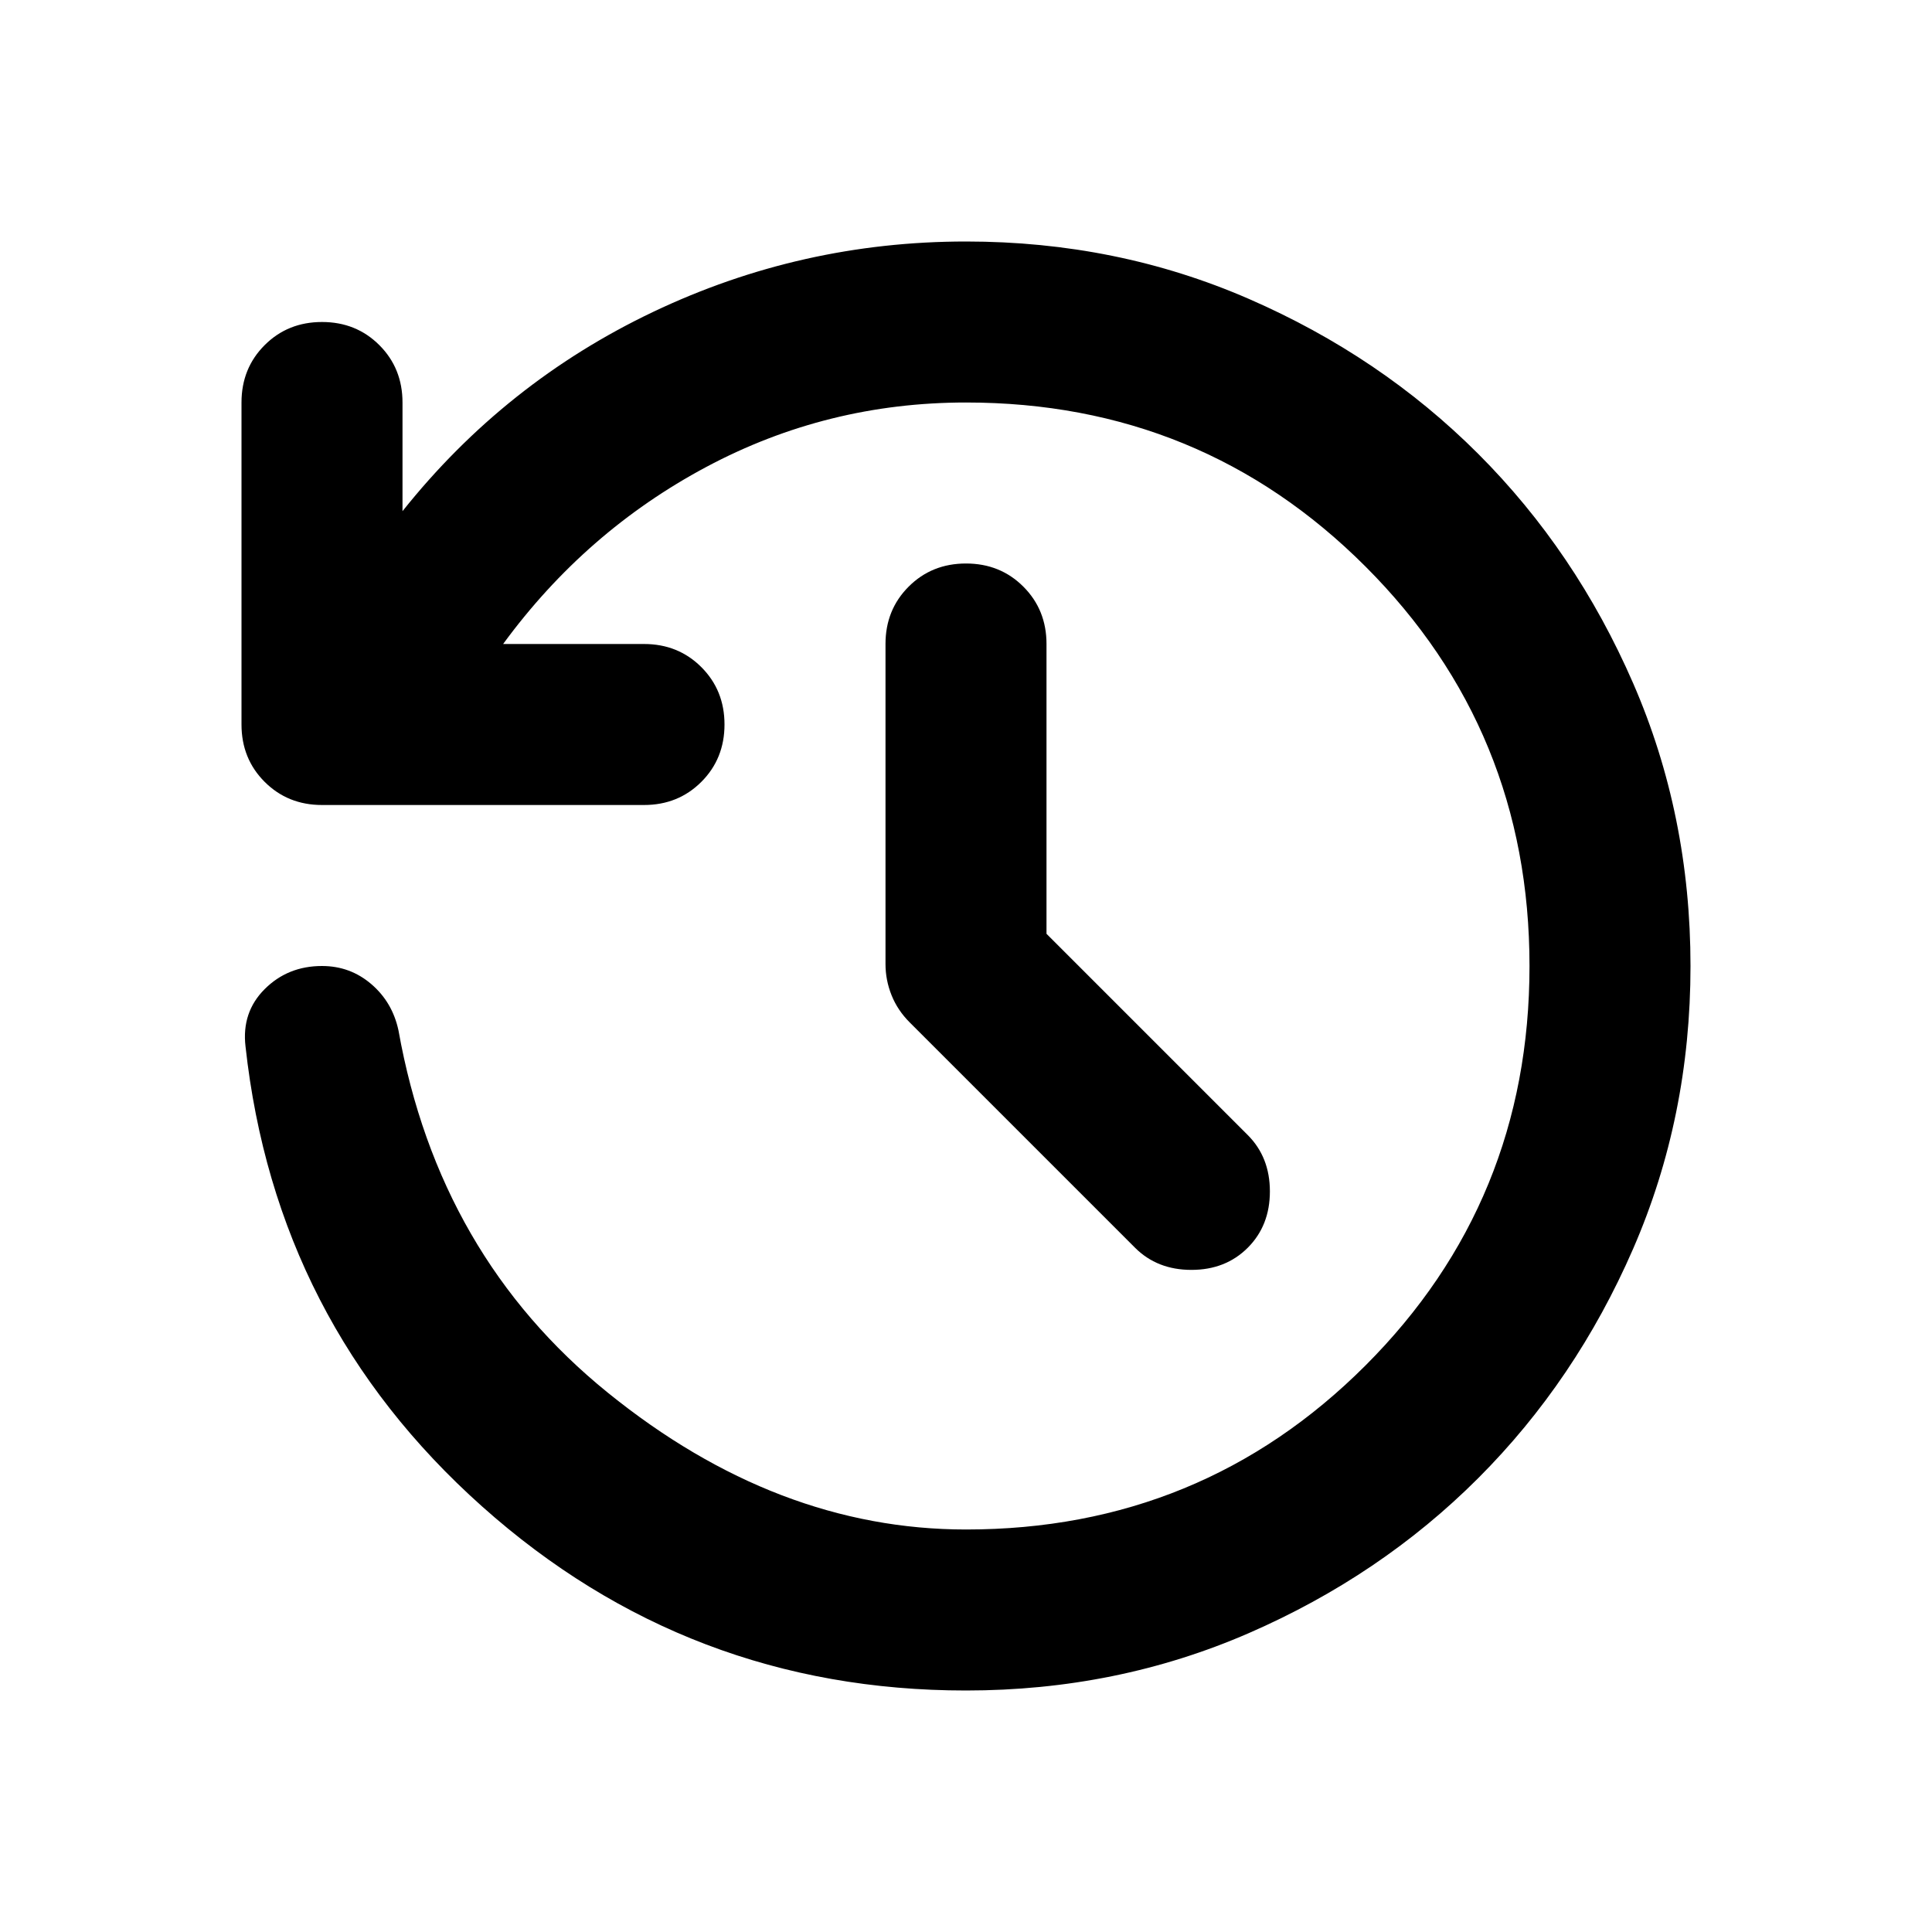
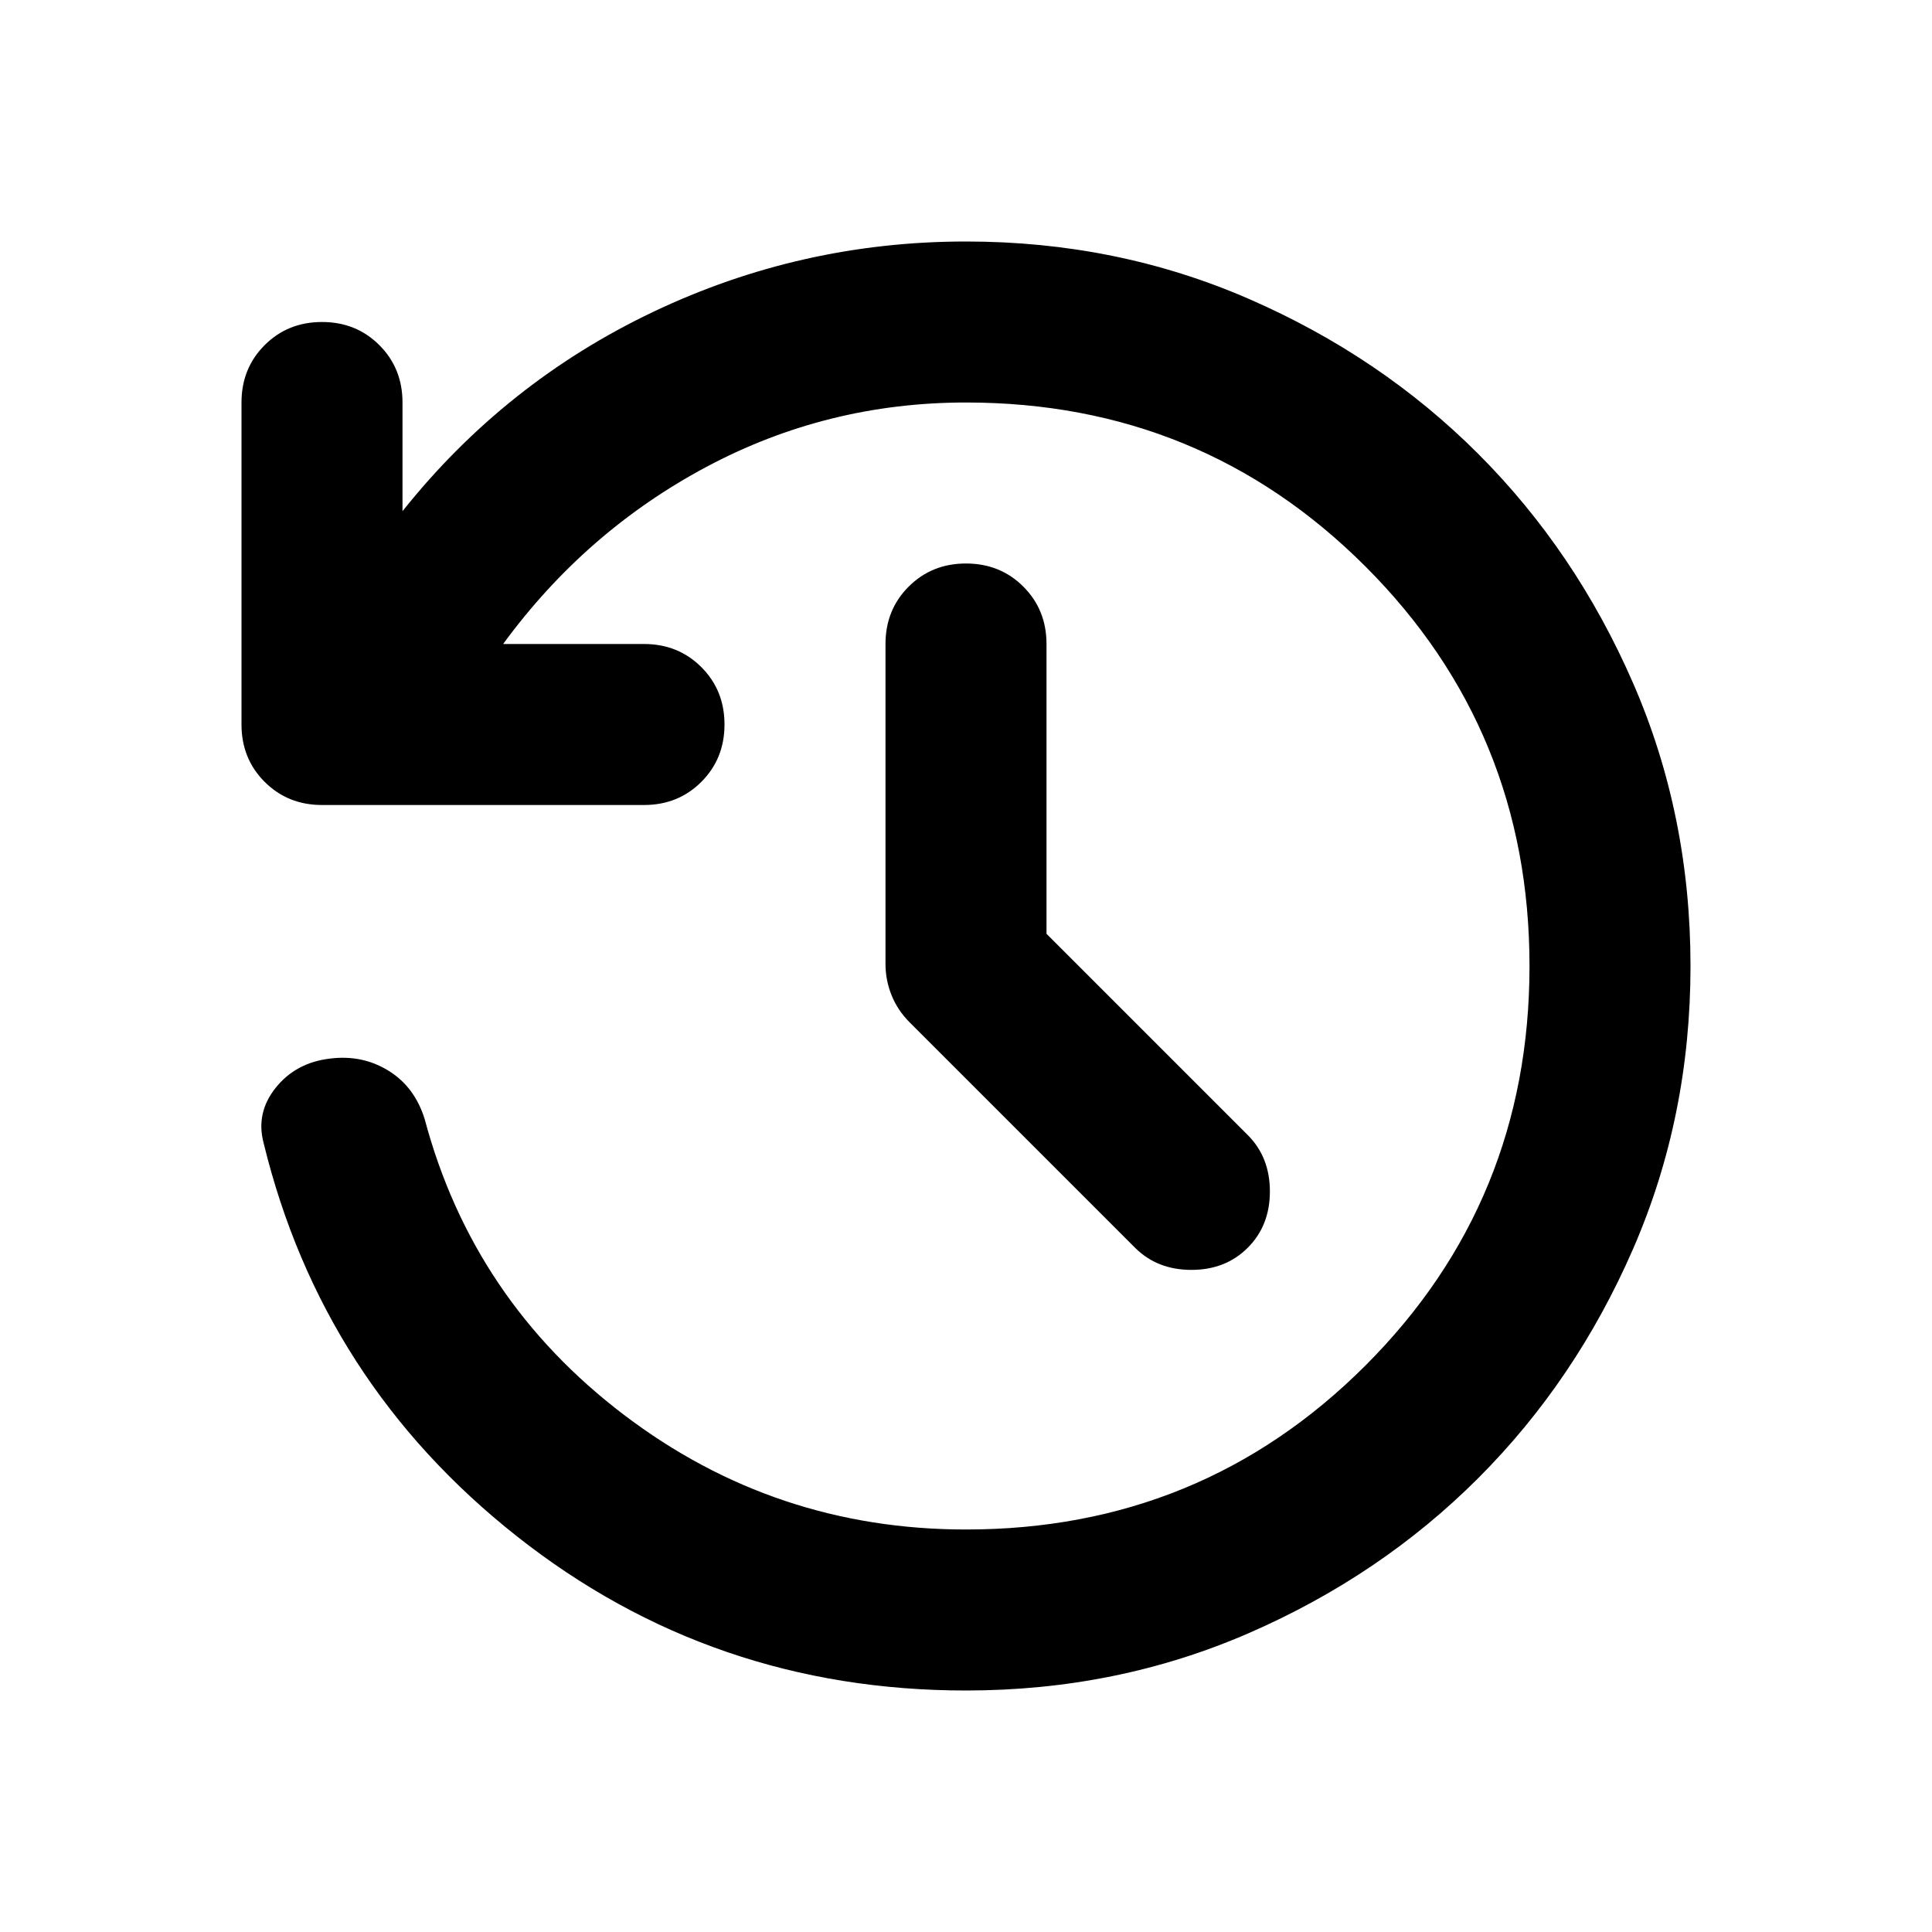
<svg xmlns="http://www.w3.org/2000/svg" height="24" viewBox="0 -960 960 960" width="24">
-   <path d="M480-120q-138 0-240.5-91.5T122-440q-2-17 9.5-28.5T160-480q14 0 24.5 9t13.5 23q20 112 104 180t178 68q117 0 198.5-81.5T760-480q0-117-81.5-198.5T480-760q-69 0-129 32t-101 88h70q17 0 28.5 11.5T360-600q0 17-11.5 28.5T320-560H160q-17 0-28.5-11.5T120-600v-160q0-17 11.5-28.5T160-800q17 0 28.5 11.5T200-760v54q51-64 124.5-99T480-840q75 0 140.5 28.5t114 77q48.5 48.5 77 114T840-480q0 75-28.5 140.5t-77 114q-48.5 48.5-114 77T480-120Zm40-376 100 100q11 11 11 28t-11 28q-11 11-28 11t-28-11L452-452q-6-6-9-13.5t-3-15.5v-159q0-17 11.5-28.5T480-680q17 0 28.5 11.5T520-640v144Z" />
+   <path d="M480-120q-126 0-223-76.5T131-392q-4-15 6-27.5t27-14.5q16-2 29 6t18 24q24 90 99 147t170 57q117 0 198.5-81.5T760-480q0-117-81.5-198.5T480-760q-69 0-129 32t-101 88h70q17 0 28.5 11.5T360-600q0 17-11.5 28.5T320-560H160q-17 0-28.5-11.5T120-600v-160q0-17 11.5-28.5T160-800q17 0 28.5 11.5T200-760v54q51-64 124.5-99T480-840q75 0 140.5 28.5t114 77q48.5 48.5 77 114T840-480q0 75-28.5 140.5t-77 114q-48.5 48.5-114 77T480-120Zm40-376 100 100q11 11 11 28t-11 28q-11 11-28 11t-28-11L452-452q-6-6-9-13.5t-3-15.5v-159q0-17 11.5-28.5T480-680q17 0 28.5 11.5T520-640v144Z" />
</svg>
